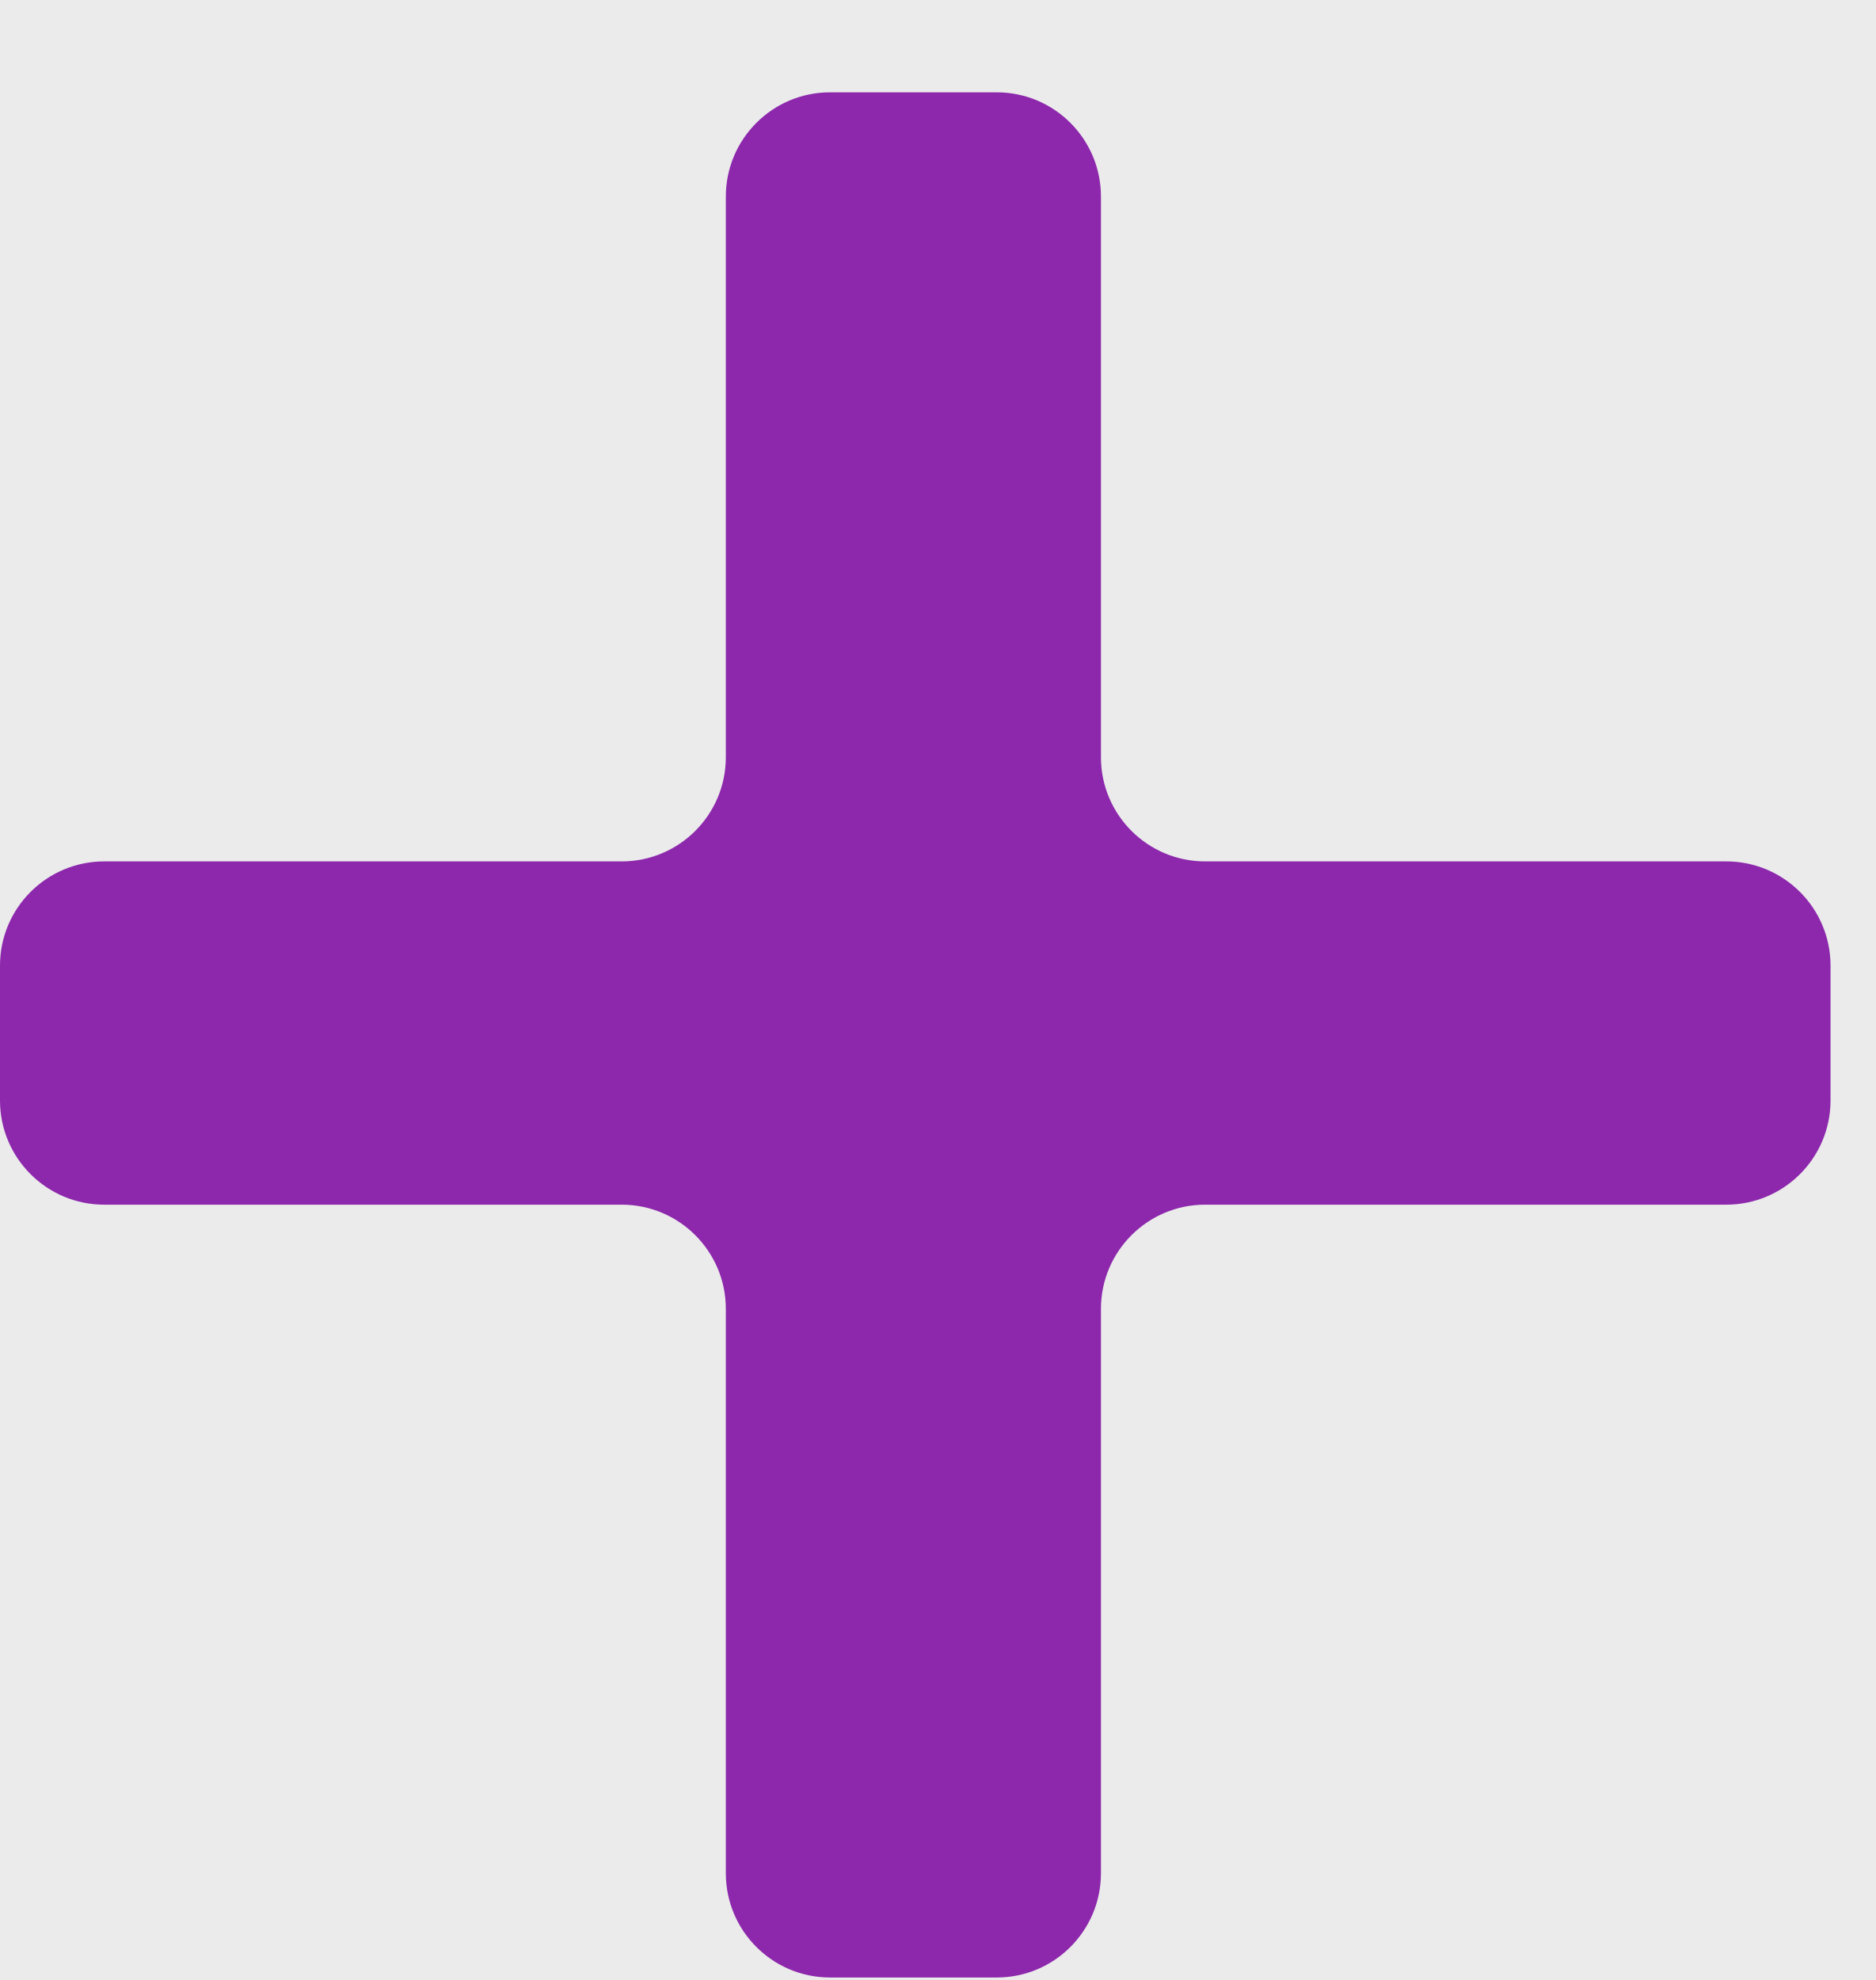
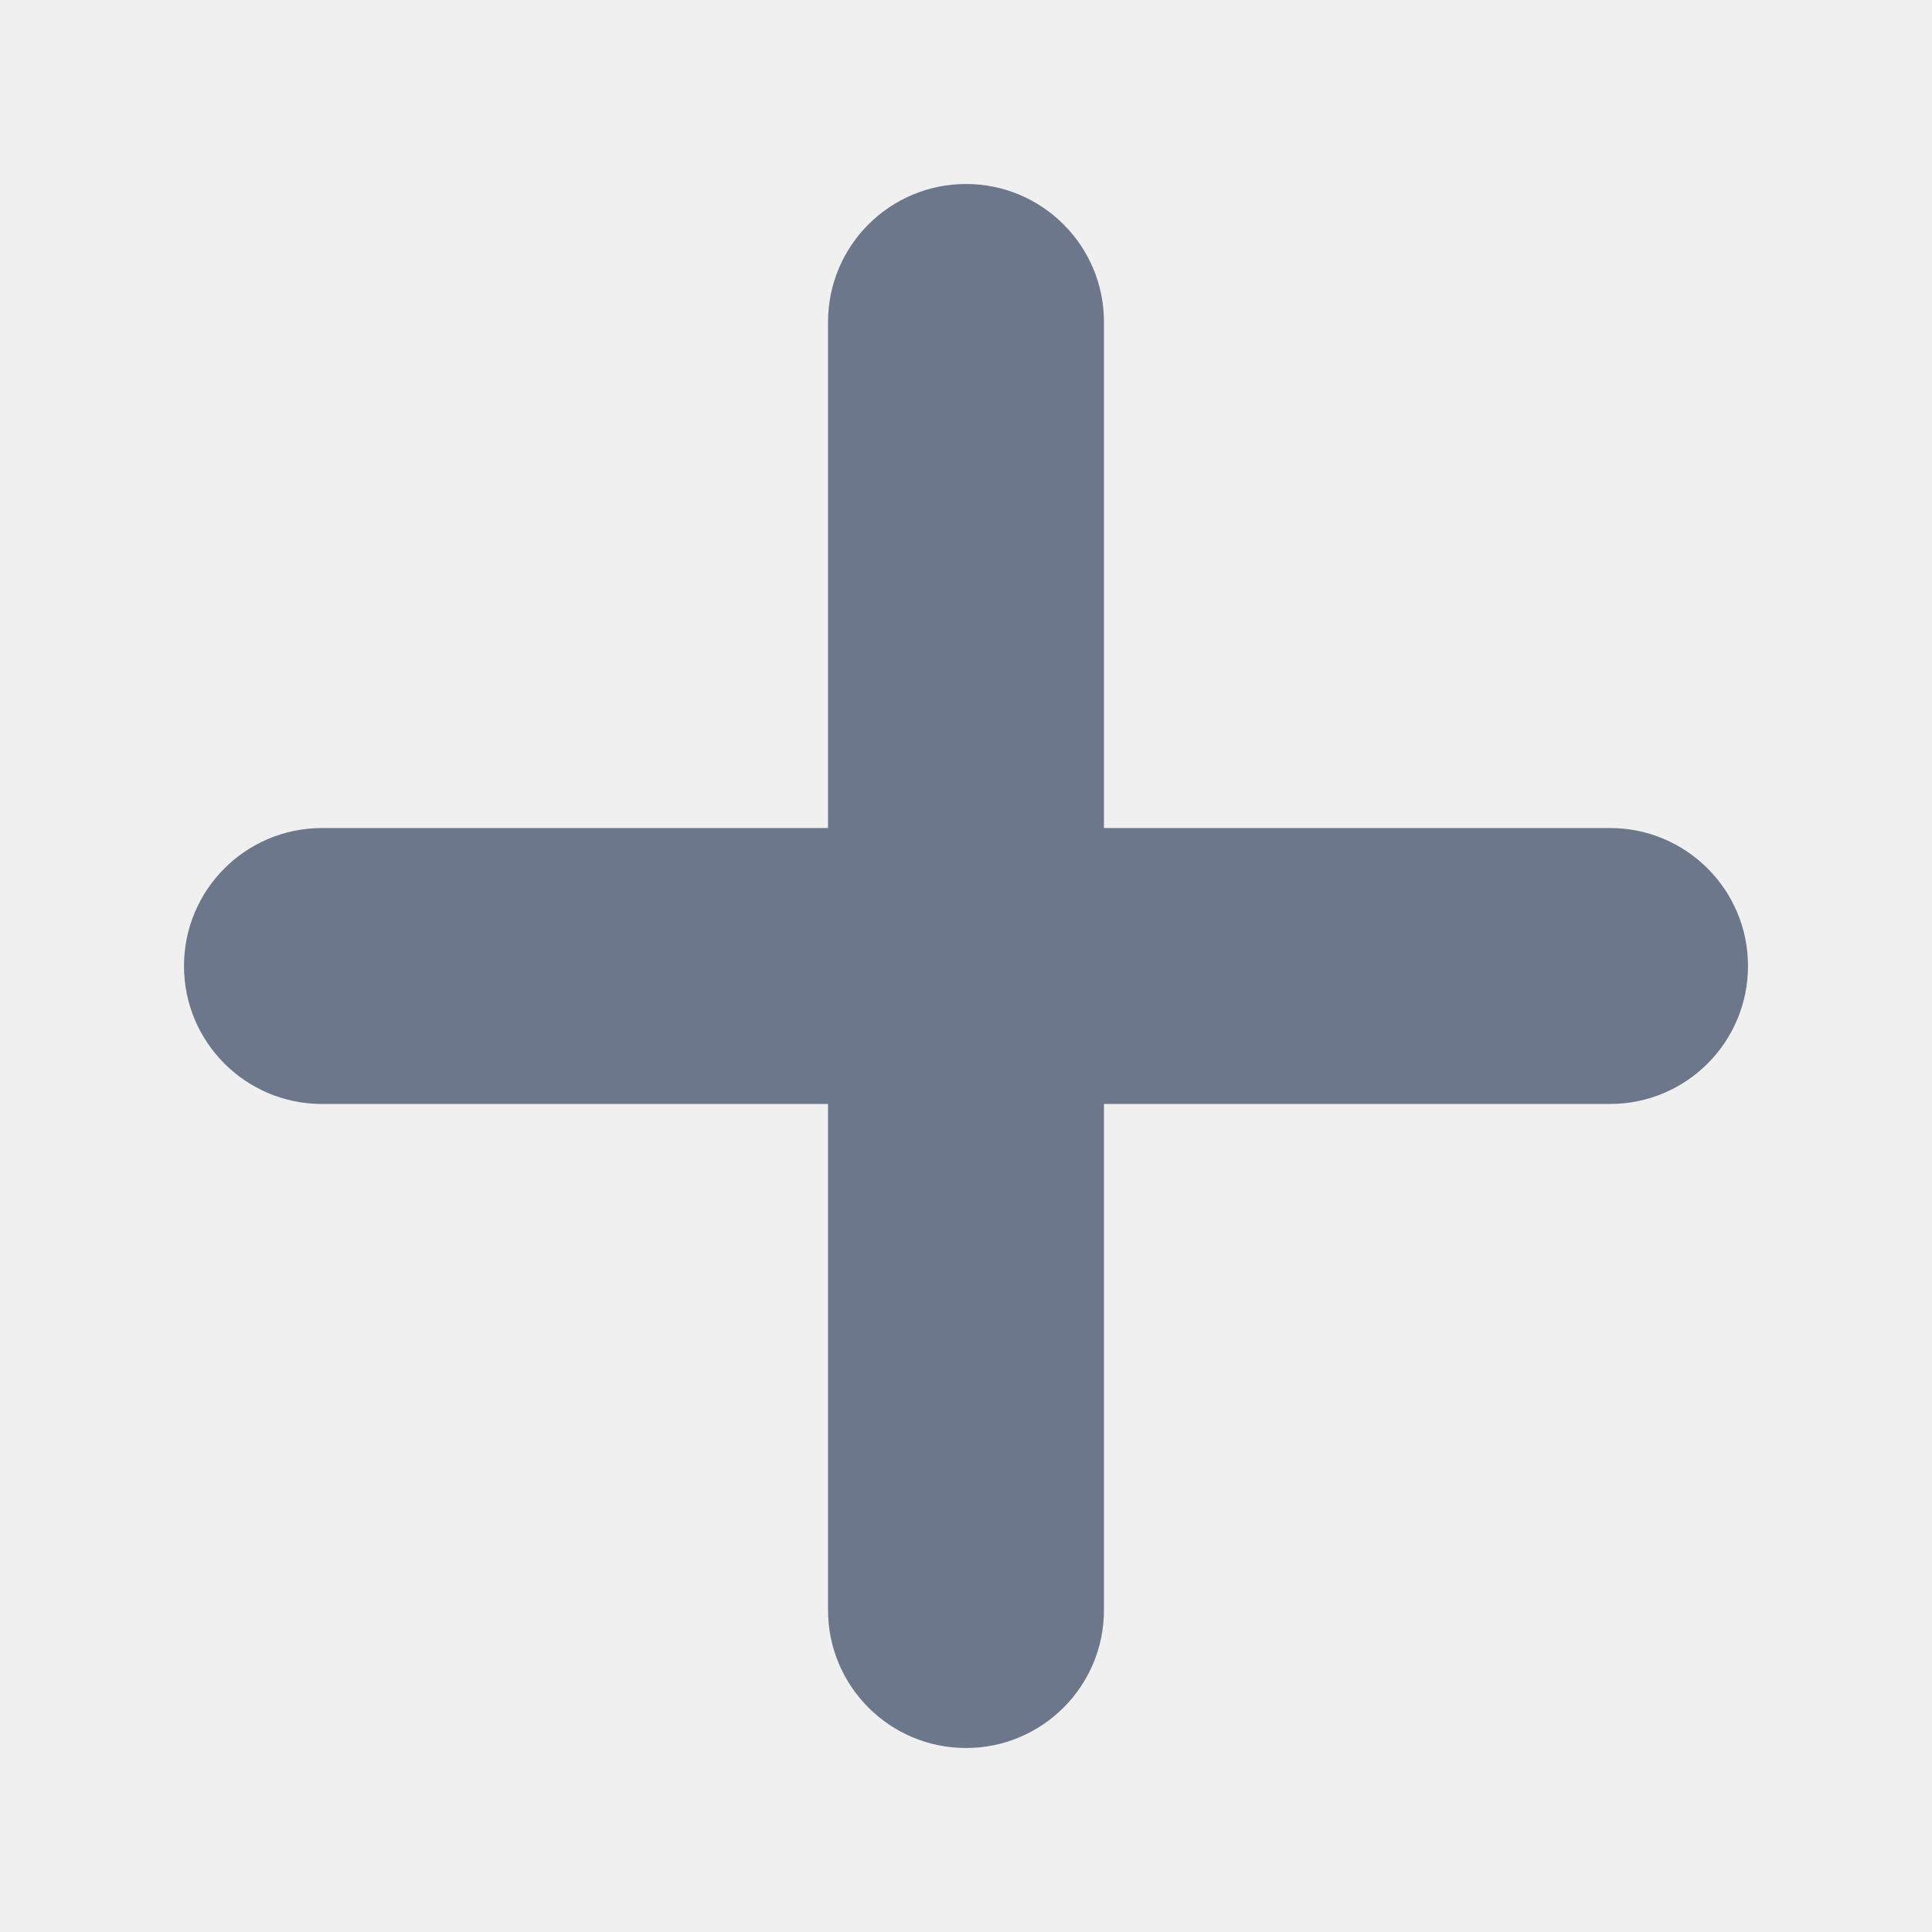
- <svg xmlns="http://www.w3.org/2000/svg" width="18" height="19" viewBox="0 0 18 19" fill="none">
-   <rect width="18" height="19" fill="#E5E5E5" />
-   <g id="08_BooksDetail_Description" clip-path="url(#clip0_0_1)">
-     <rect width="1920" height="4282" transform="translate(-279 -850)" fill="white" />
-     <rect id="pageBackground" x="-299" y="-848" width="1920" height="3736" fill="white" />
-     <g id="CONTENT">
-       <g id="productMain">
-         <g id="texts">
-           <g id="btnBuy">
-             <rect id="background" x="-149" y="-23" width="183" height="65" rx="10" fill="#EBEBEB" />
-             <path id="+" d="M9.566 0.886C10.118 0.886 10.566 1.334 10.566 1.886V7.266C10.566 7.818 11.014 8.266 11.566 8.266H16.568C17.12 8.266 17.568 8.714 17.568 9.266V10.56C17.568 11.112 17.12 11.56 16.568 11.56H11.566C11.014 11.56 10.566 12.008 10.566 12.56V17.976C10.566 18.528 10.118 18.976 9.566 18.976H7.966C7.414 18.976 6.966 18.528 6.966 17.976V12.56C6.966 12.008 6.518 11.56 5.966 11.56H1C0.448 11.56 0 11.112 0 10.56V9.266C0 8.714 0.448 8.266 1 8.266H5.966C6.518 8.266 6.966 7.818 6.966 7.266V1.886C6.966 1.334 7.414 0.886 7.966 0.886H9.566Z" fill="#8D28AD" />
-           </g>
-         </g>
-       </g>
-     </g>
-   </g>
-   <defs>
-     <clipPath id="clip0_0_1">
-       <rect width="1920" height="4282" fill="white" transform="translate(-279 -850)" />
-     </clipPath>
-   </defs>
+ <svg xmlns="http://www.w3.org/2000/svg" width="17" height="17" viewBox="0 0 17 17" fill="none">
+   <path fill-rule="evenodd" clip-rule="evenodd" d="M9.714 7.286V2.833C9.714 2.163 9.171 1.619 8.5 1.619C7.829 1.619 7.286 2.163 7.286 2.833V7.286H2.833C2.163 7.286 1.619 7.829 1.619 8.5C1.619 9.171 2.163 9.714 2.833 9.714H7.286V14.167C7.286 14.837 7.829 15.381 8.5 15.381C9.171 15.381 9.714 14.837 9.714 14.167V9.714H14.167C14.837 9.714 15.381 9.171 15.381 8.5C15.381 7.829 14.837 7.286 14.167 7.286H9.714Z" fill="#6D778B" />
+   <mask id="mask0_1366_5035" style="mask-type:luminance" maskUnits="userSpaceOnUse" x="1" y="1" width="15" height="15">
+     <path fill-rule="evenodd" clip-rule="evenodd" d="M9.714 7.286V2.833C9.714 2.163 9.171 1.619 8.5 1.619C7.829 1.619 7.286 2.163 7.286 2.833V7.286H2.833C2.163 7.286 1.619 7.829 1.619 8.5C1.619 9.171 2.163 9.714 2.833 9.714H7.286V14.167C7.286 14.837 7.829 15.381 8.5 15.381C9.171 15.381 9.714 14.837 9.714 14.167V9.714H14.167C14.837 9.714 15.381 9.171 15.381 8.5C15.381 7.829 14.837 7.286 14.167 7.286H9.714Z" fill="white" />
+   </mask>
+   <g mask="url(#mask0_1366_5035)">
+ </g>
</svg>
